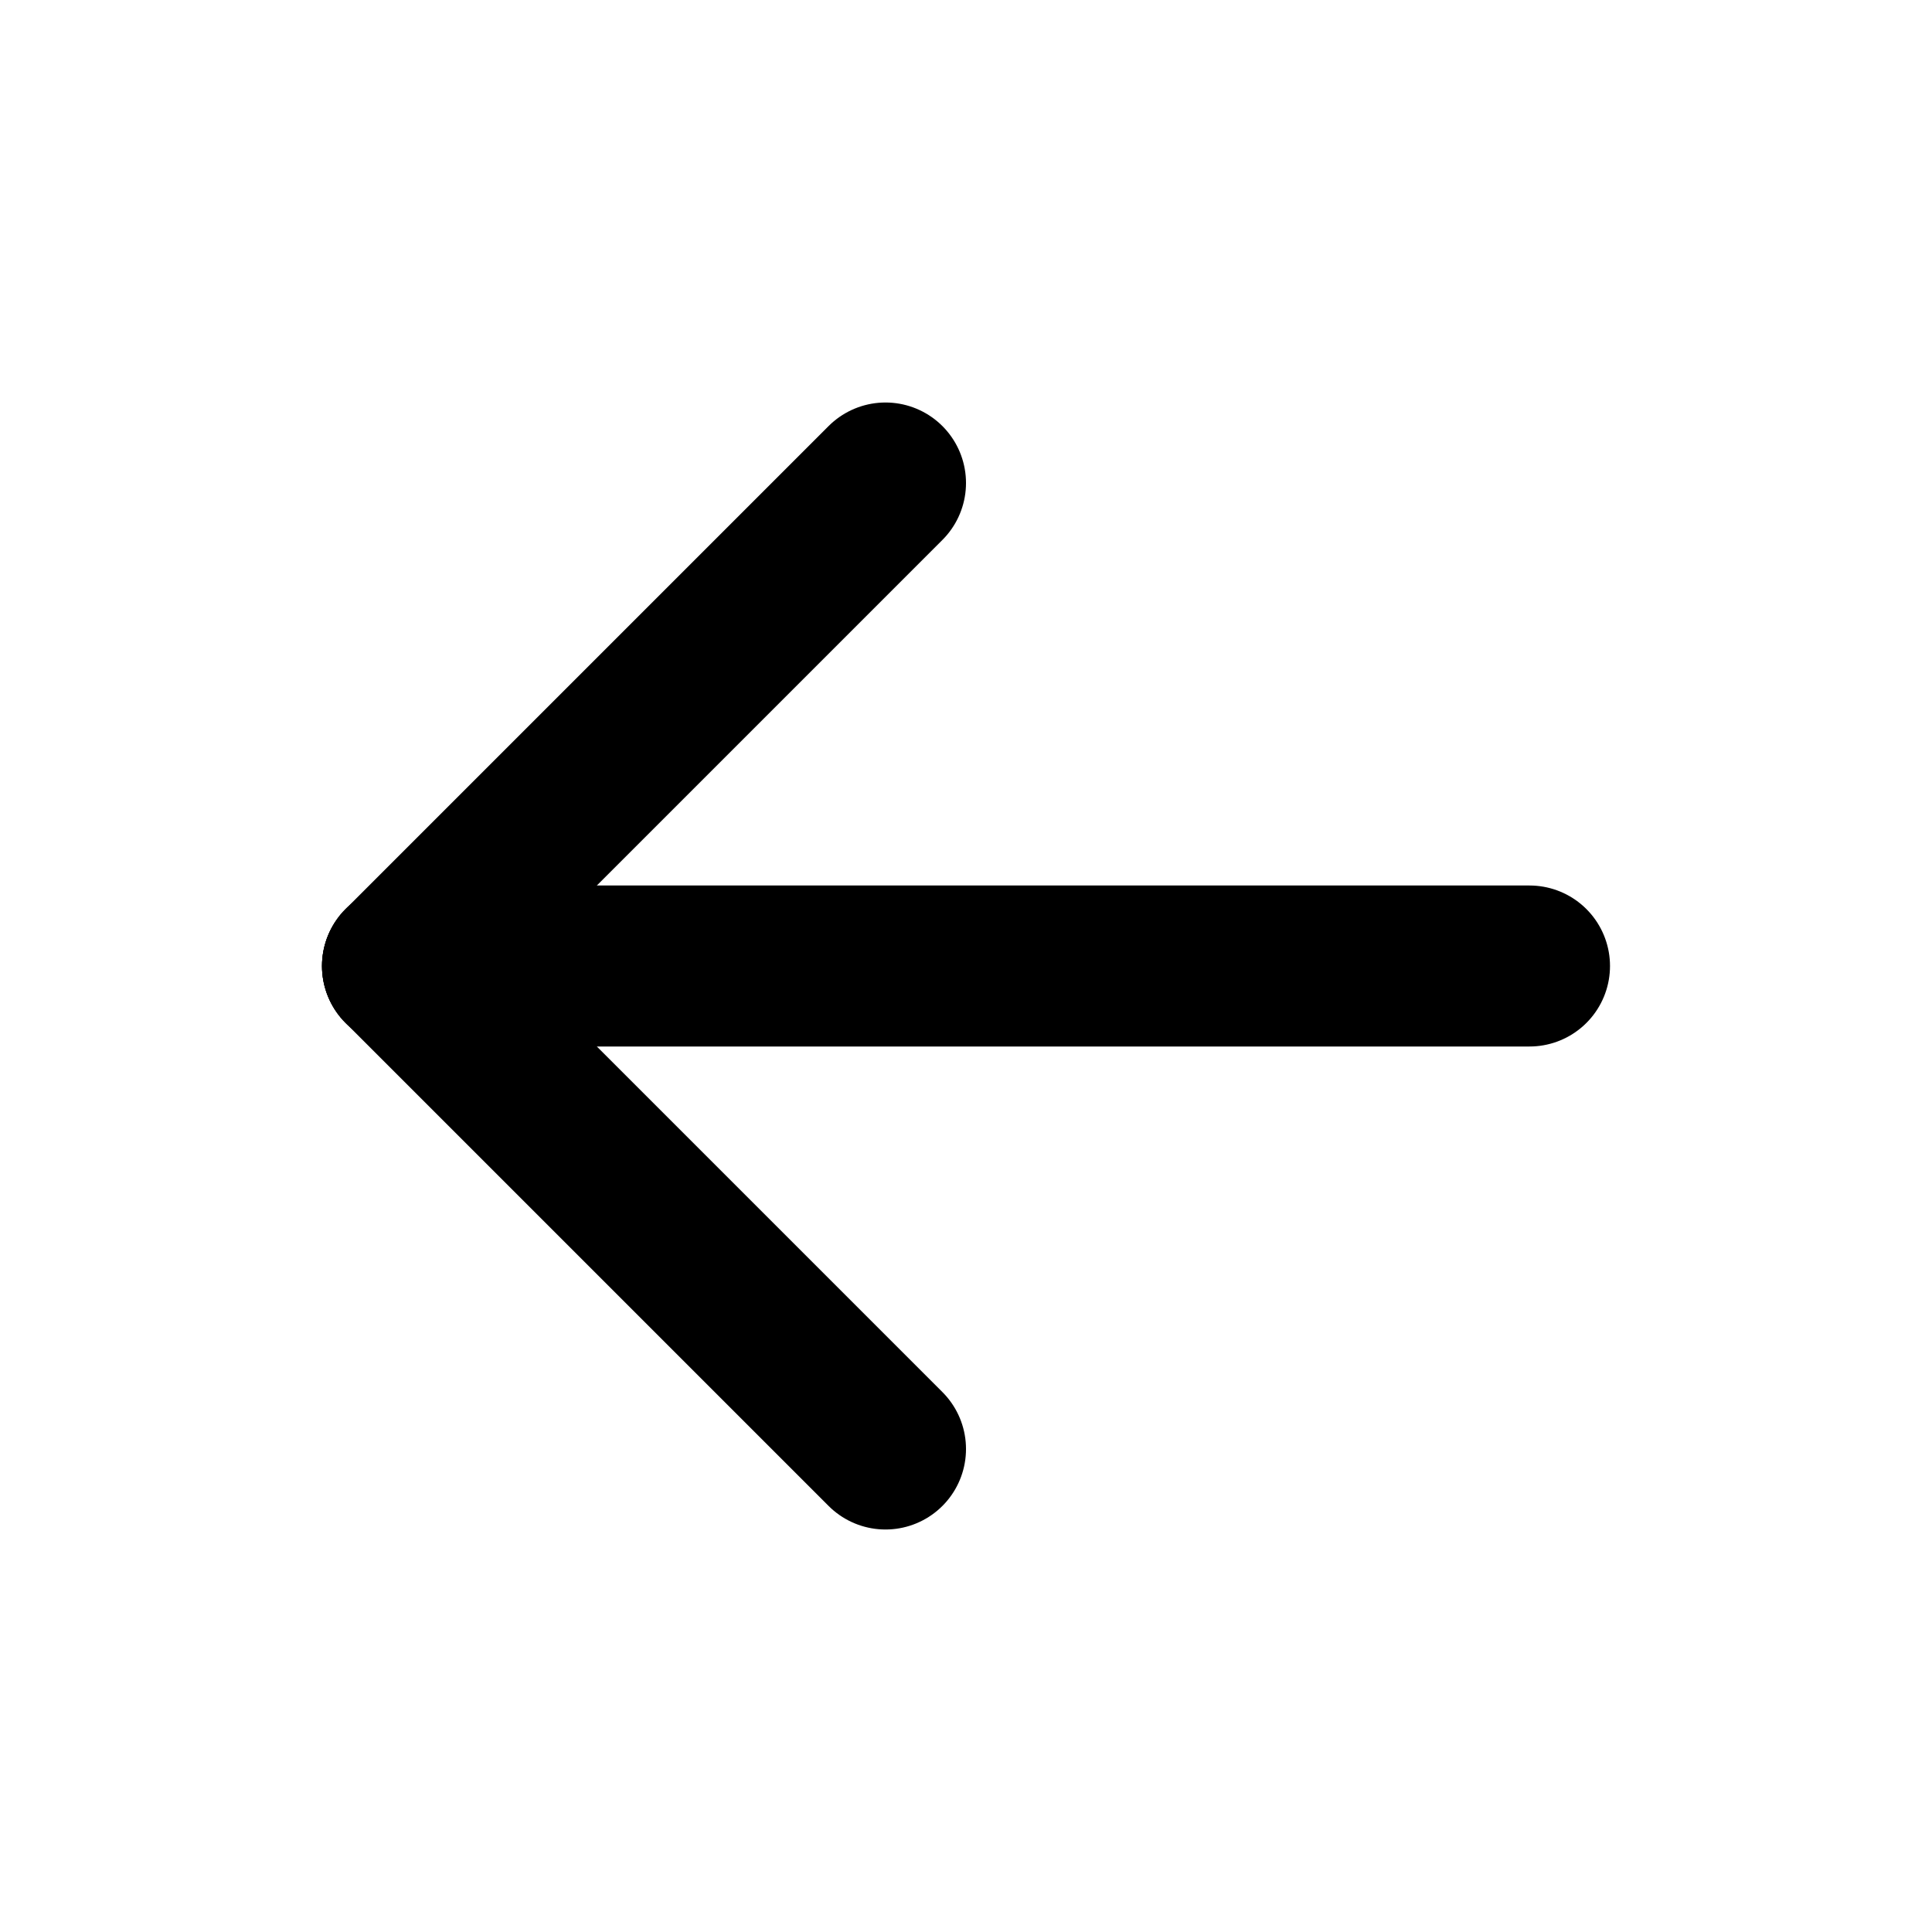
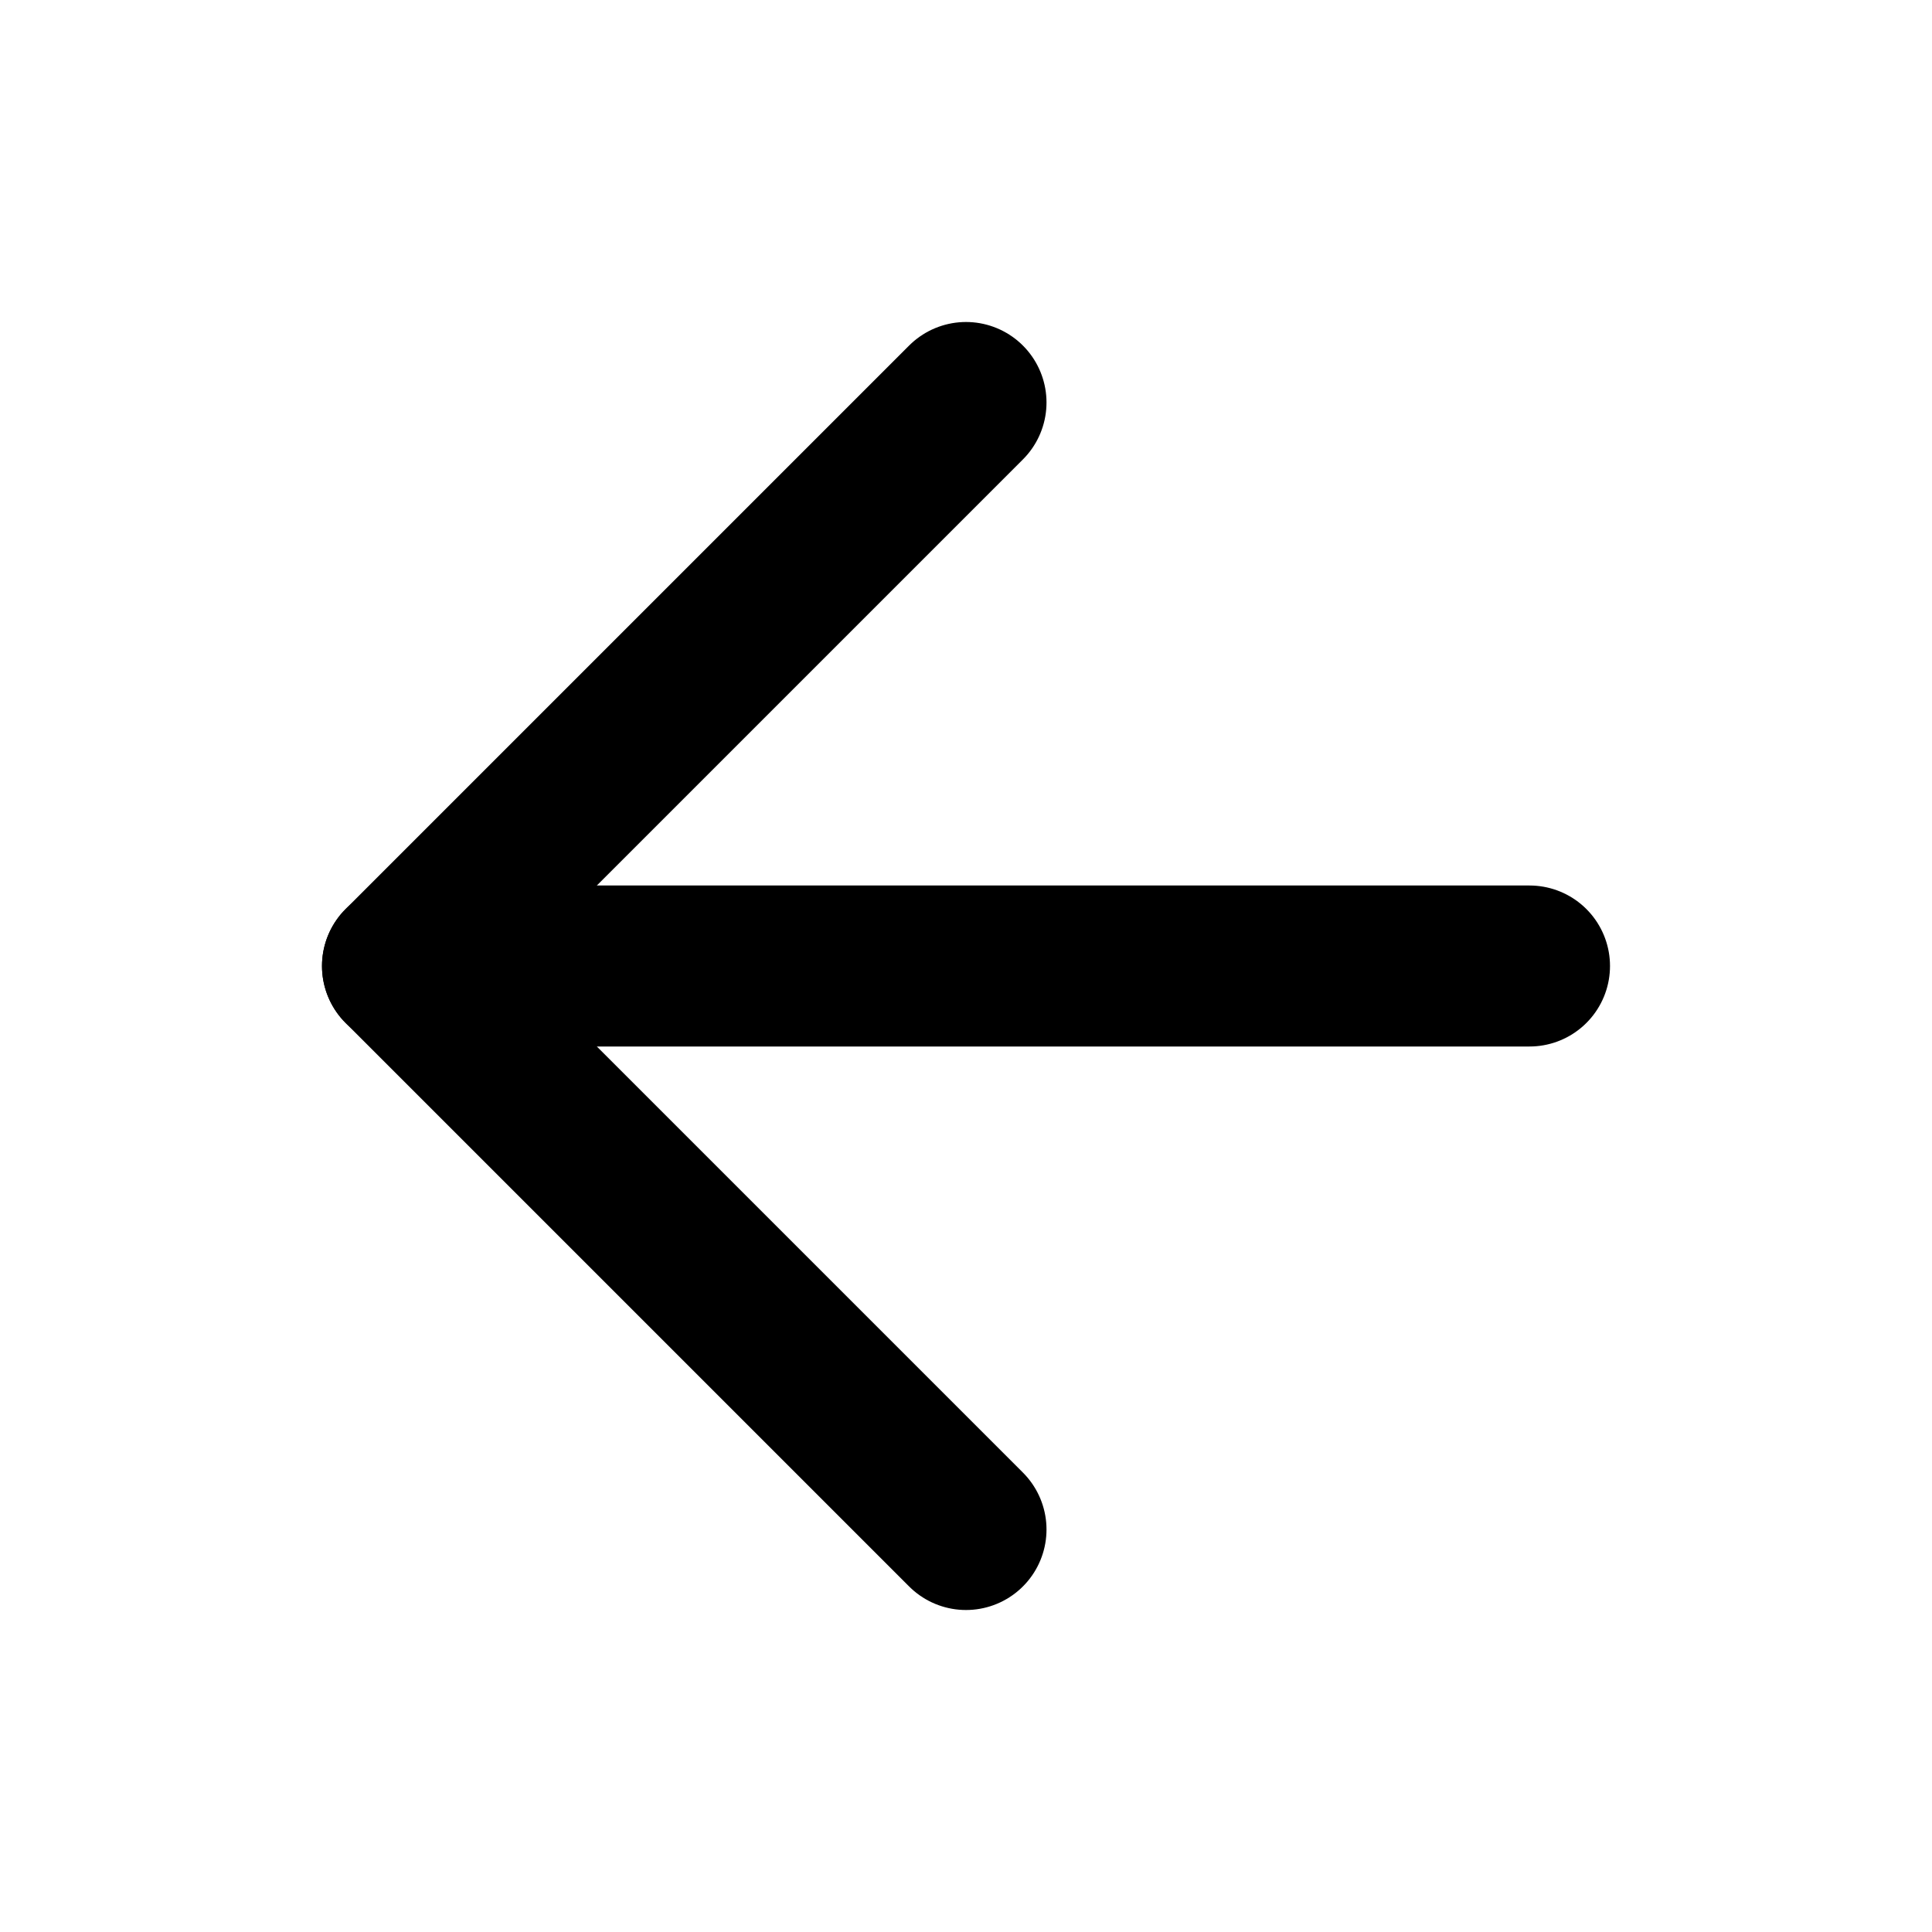
- <svg xmlns="http://www.w3.org/2000/svg" width="24" height="24" viewBox="0 0 24 24" fill="none" stroke="currentColor" stroke-width="2" stroke-linecap="round" stroke-linejoin="round">
-   <path d="M5 12l14 0" />
-   <path d="M5 12l6 6" />
-   <path d="M5 12l6 -6" />
+ <svg xmlns="http://www.w3.org/2000/svg" width="24" height="24" viewBox="0 0 24 24" fill="none" stroke="currentColor" stroke-width="2" stroke-linecap="round" stroke-linejoin="round" class="lucide lucide-arrow-left">
+   <path d="m12 19-7-7 7-7" />
+   <path d="M19 12H5" />
</svg>
